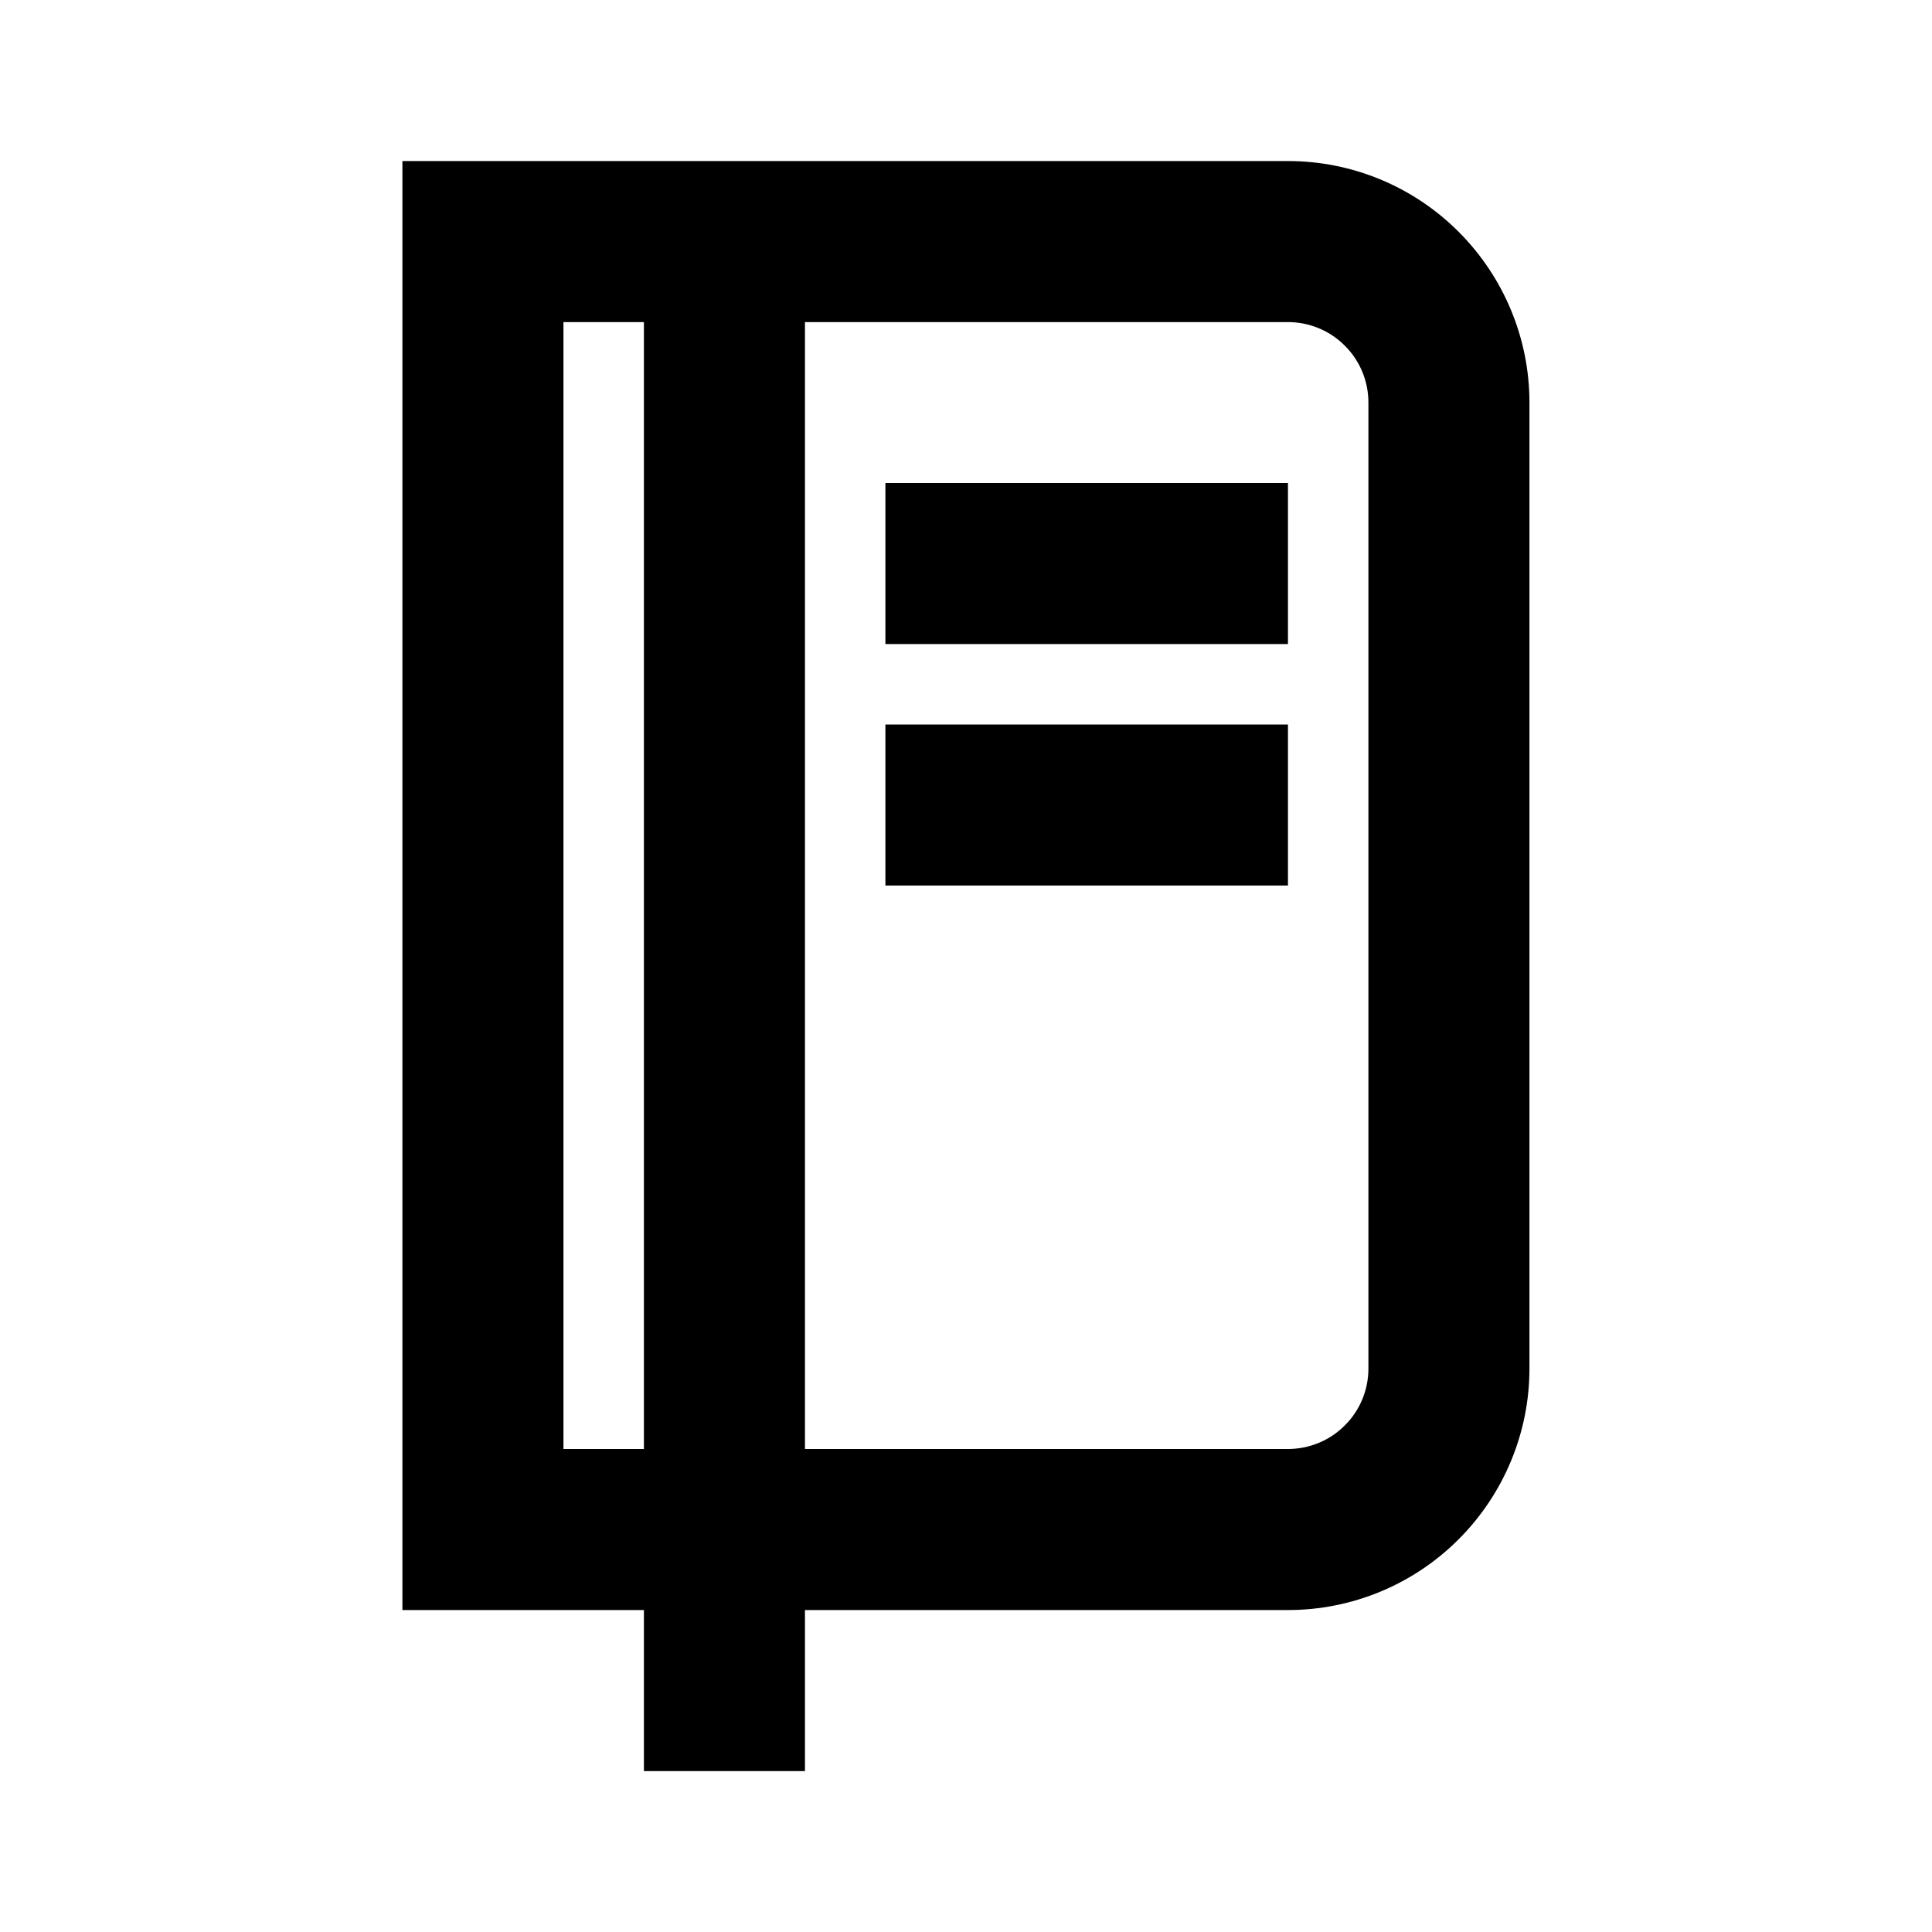
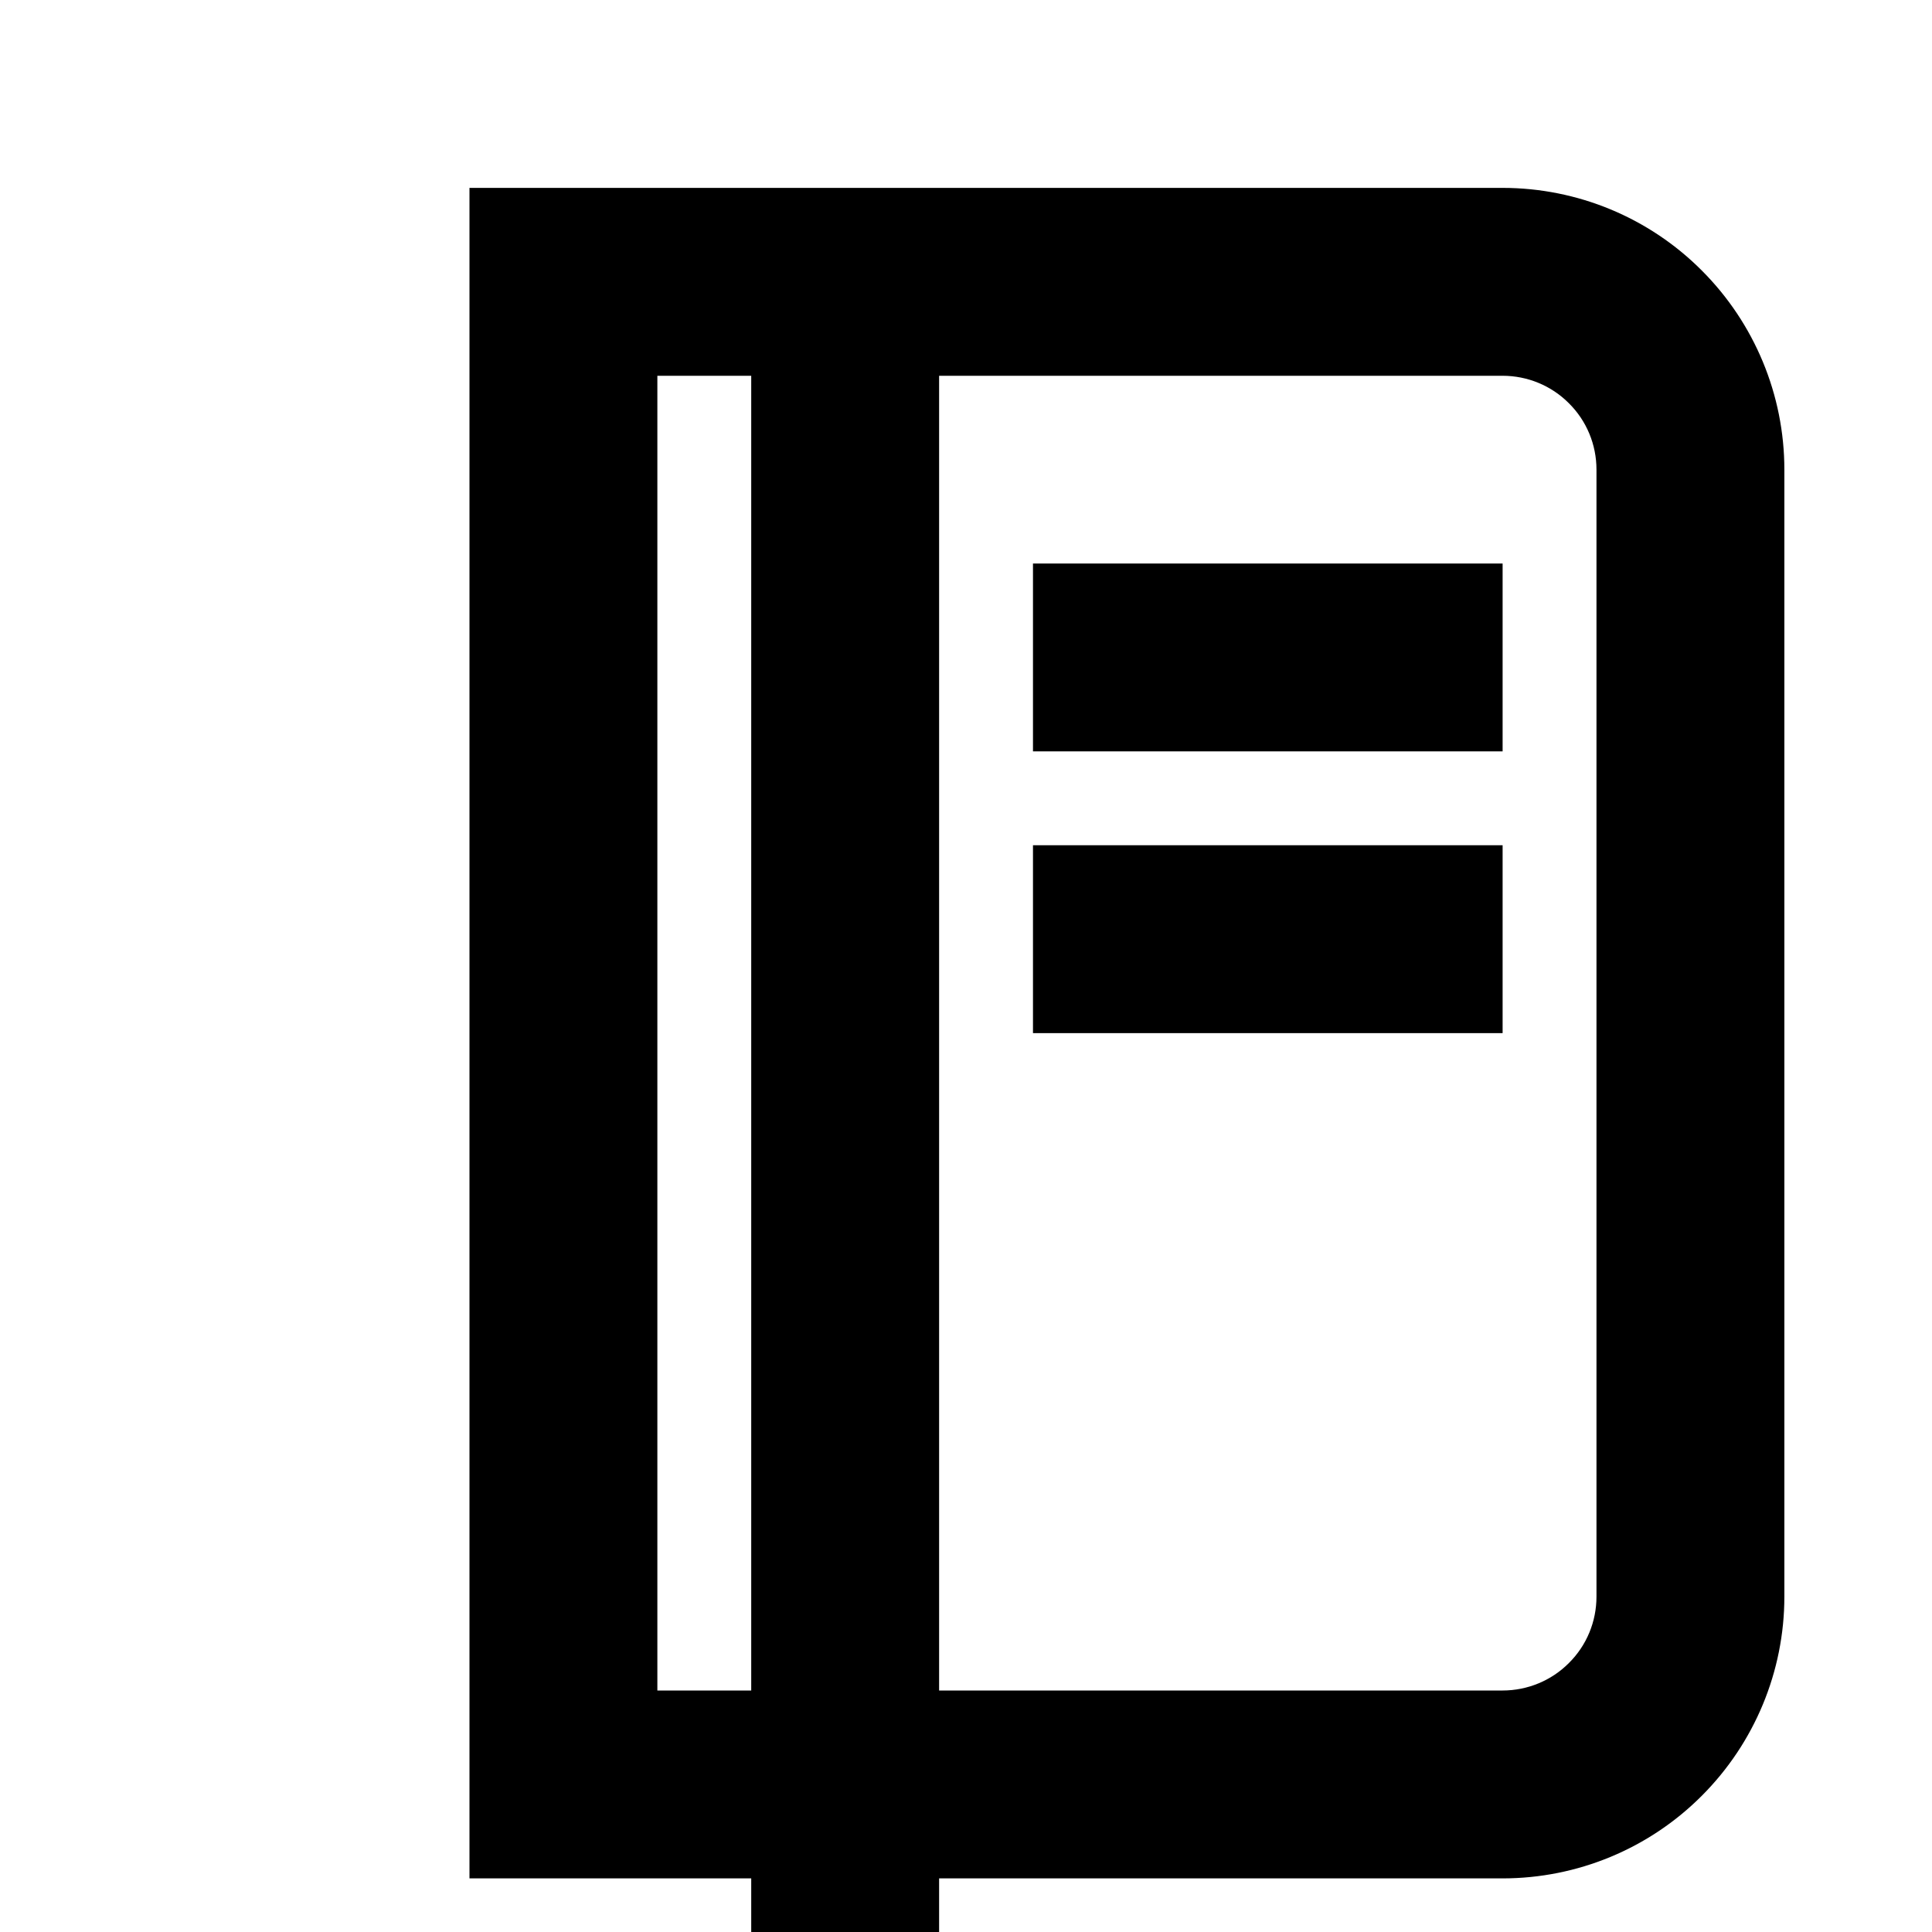
- <svg xmlns="http://www.w3.org/2000/svg" width="14" height="14" viewBox="0 0 14 14" fill="none">
+ <svg xmlns="http://www.w3.org/2000/svg" width="16" height="16" viewBox="0 0 12 12" fill="none">
  <path d="M5.833 11.667V12.834H4.666V11.667H2.916V1.167H9.333C9.797 1.167 10.242 1.351 10.57 1.68C10.898 2.008 11.083 2.453 11.083 2.917V9.917C11.083 10.381 10.898 10.826 10.57 11.154C10.242 11.483 9.797 11.667 9.333 11.667H5.833ZM4.666 2.334H4.083V10.5H4.666V2.334ZM5.833 2.334V10.5H9.333C9.487 10.5 9.636 10.439 9.745 10.329C9.855 10.22 9.916 10.072 9.916 9.917V2.917C9.916 2.762 9.855 2.614 9.745 2.505C9.636 2.395 9.487 2.334 9.333 2.334H5.833ZM6.416 3.5H9.333V4.667H6.416V3.5ZM6.416 5.25H9.333V6.417H6.416V5.25Z" fill="currentColor" />
</svg>
